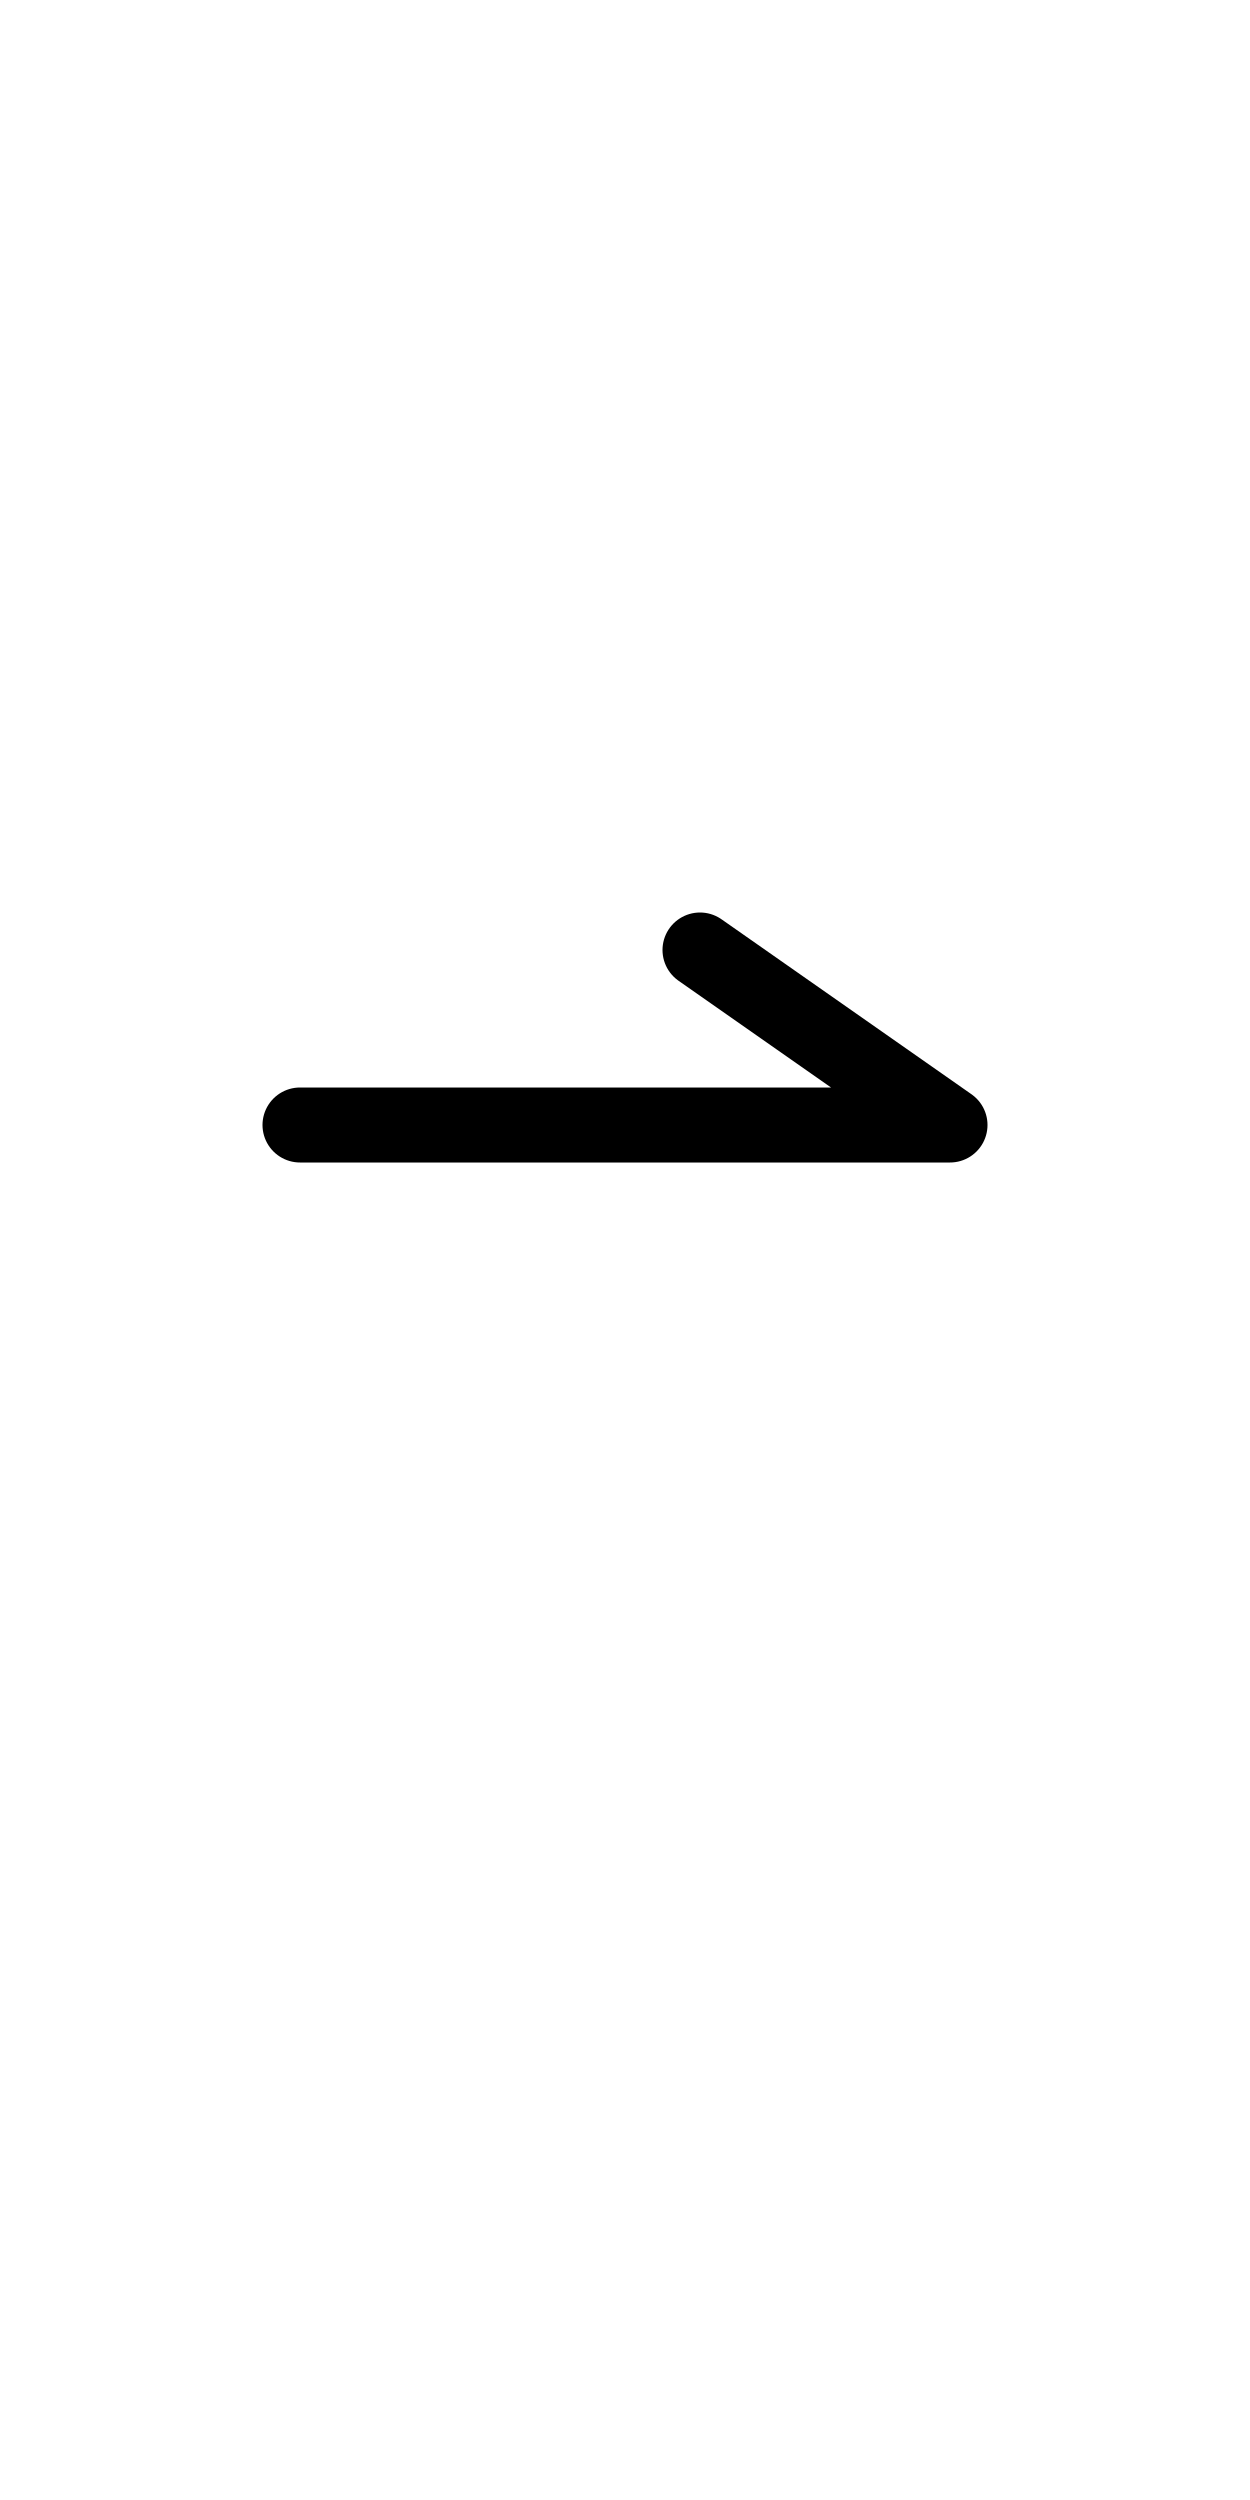
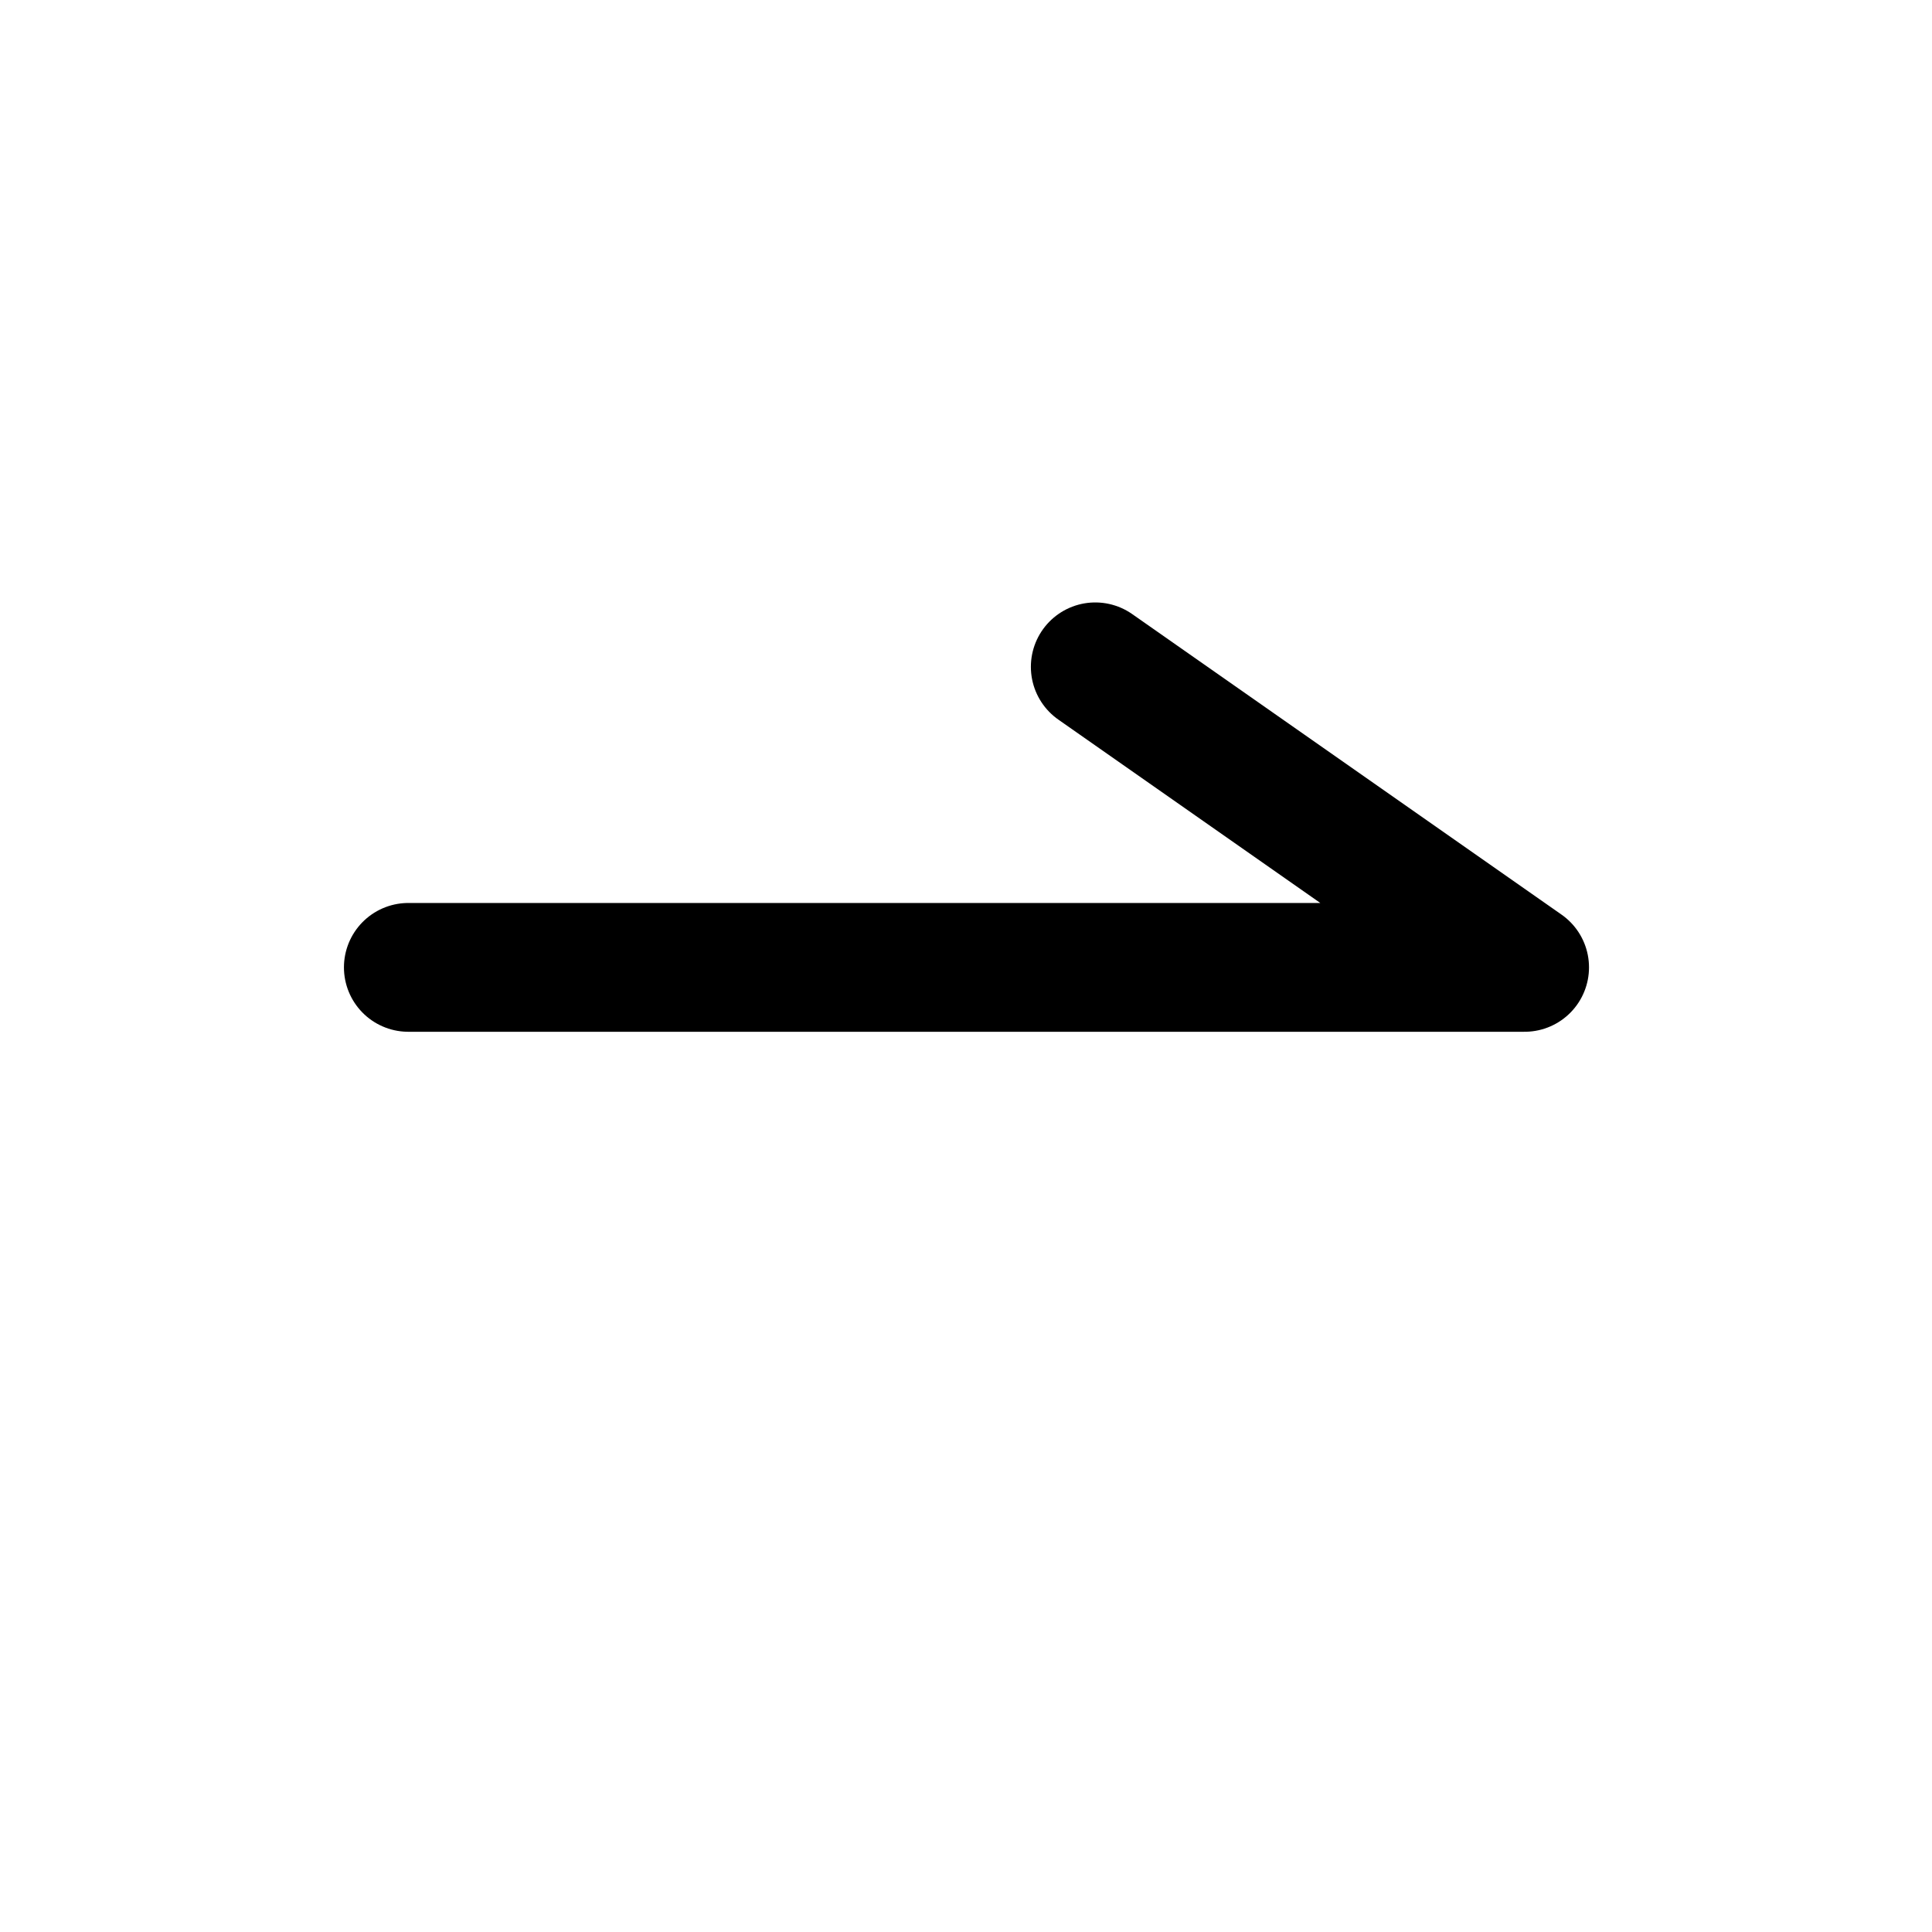
- <svg xmlns="http://www.w3.org/2000/svg" viewBox="0 0 50 100" style="background-color:#ffffff00" version="1.1" xml:space="preserve" x="0px" y="0px" width="50px" height="100px">
-   <defs>
-     <style type="text/css">
-     
+ <svg xmlns="http://www.w3.org/2000/svg" viewBox="0 0 45 45" version="1.1" xml:space="preserve" x="0px" y="0px" width="0.5in" height="0.5in" id="svg2">
+   <defs id="defs4">
+     <style type="text/css" id="style6">
      path,circle {
        stroke:#000000;
        stroke-width: 3;
        stroke-linecap: round;
        stroke-linejoin: round;
        fill: none
-       }
- 	</style>
+       }</style>
  </defs>
-   <path d="M 12 45 L 38 45 L 28 38" />
+   <path d="m 9.511,22.532 26,0 -10,-7" id="path8" style="fill:none;stroke:#000000;stroke-width:3;stroke-linecap:round;stroke-linejoin:round" />
</svg>
